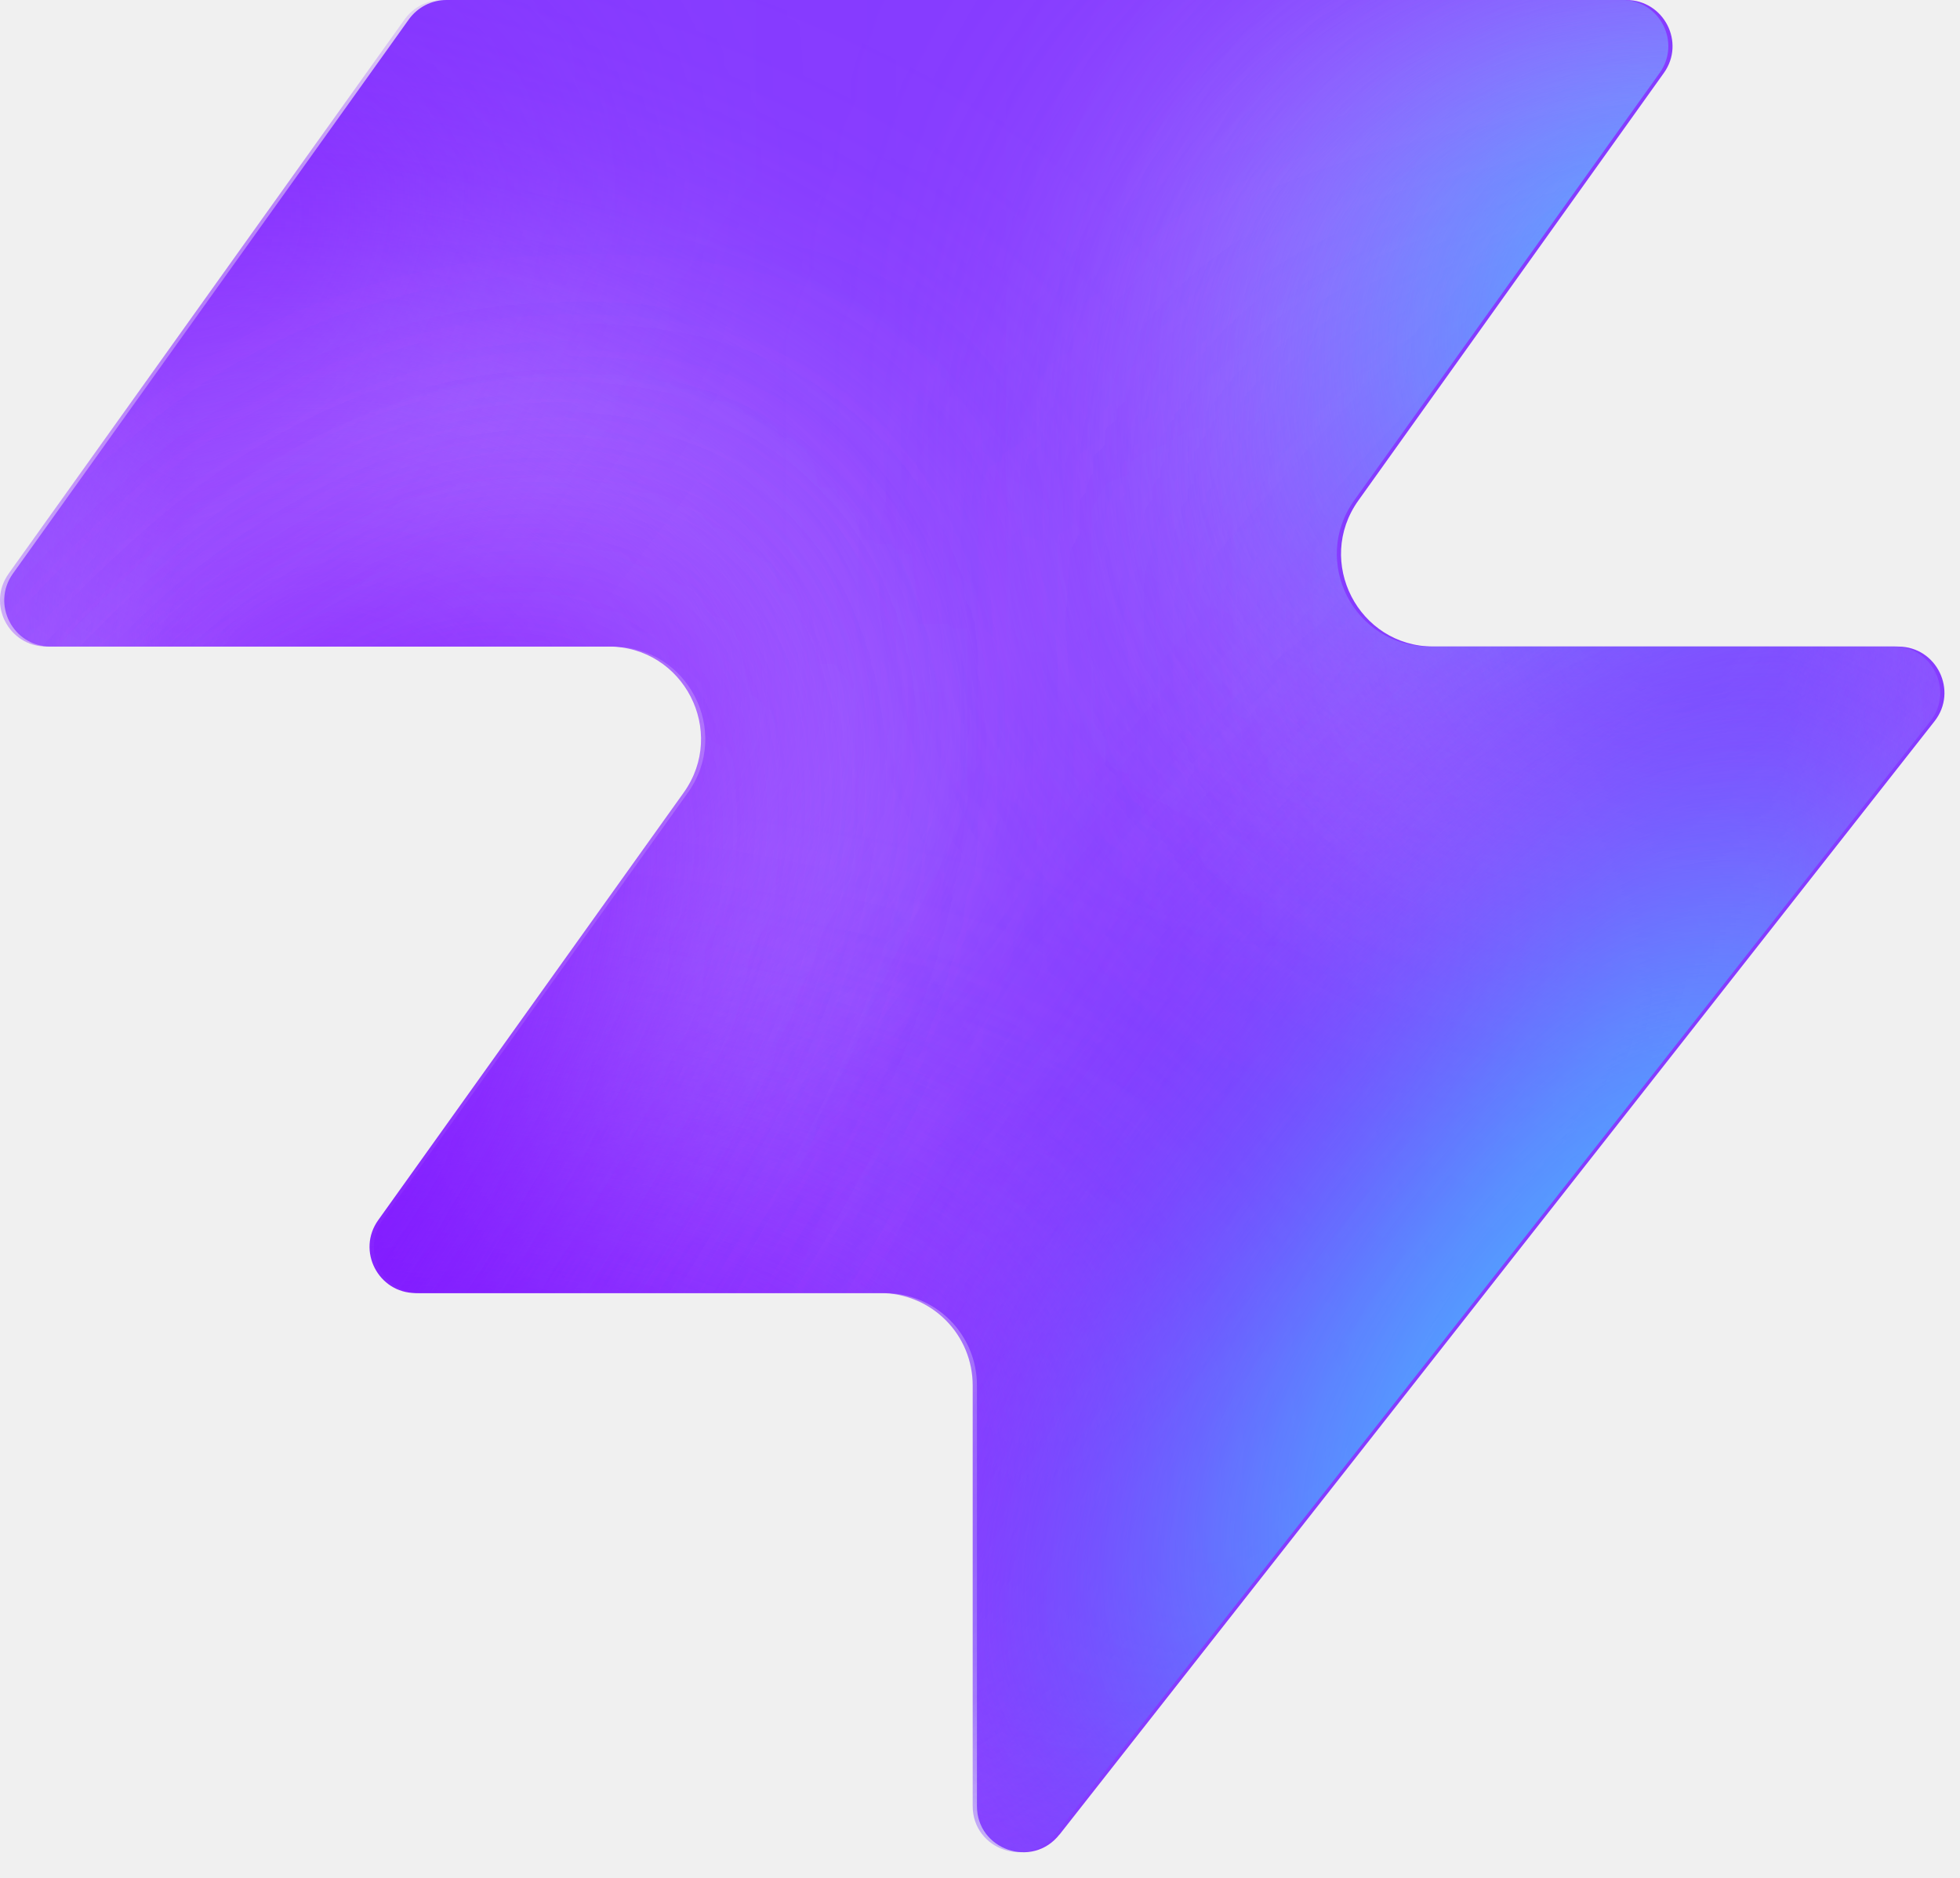
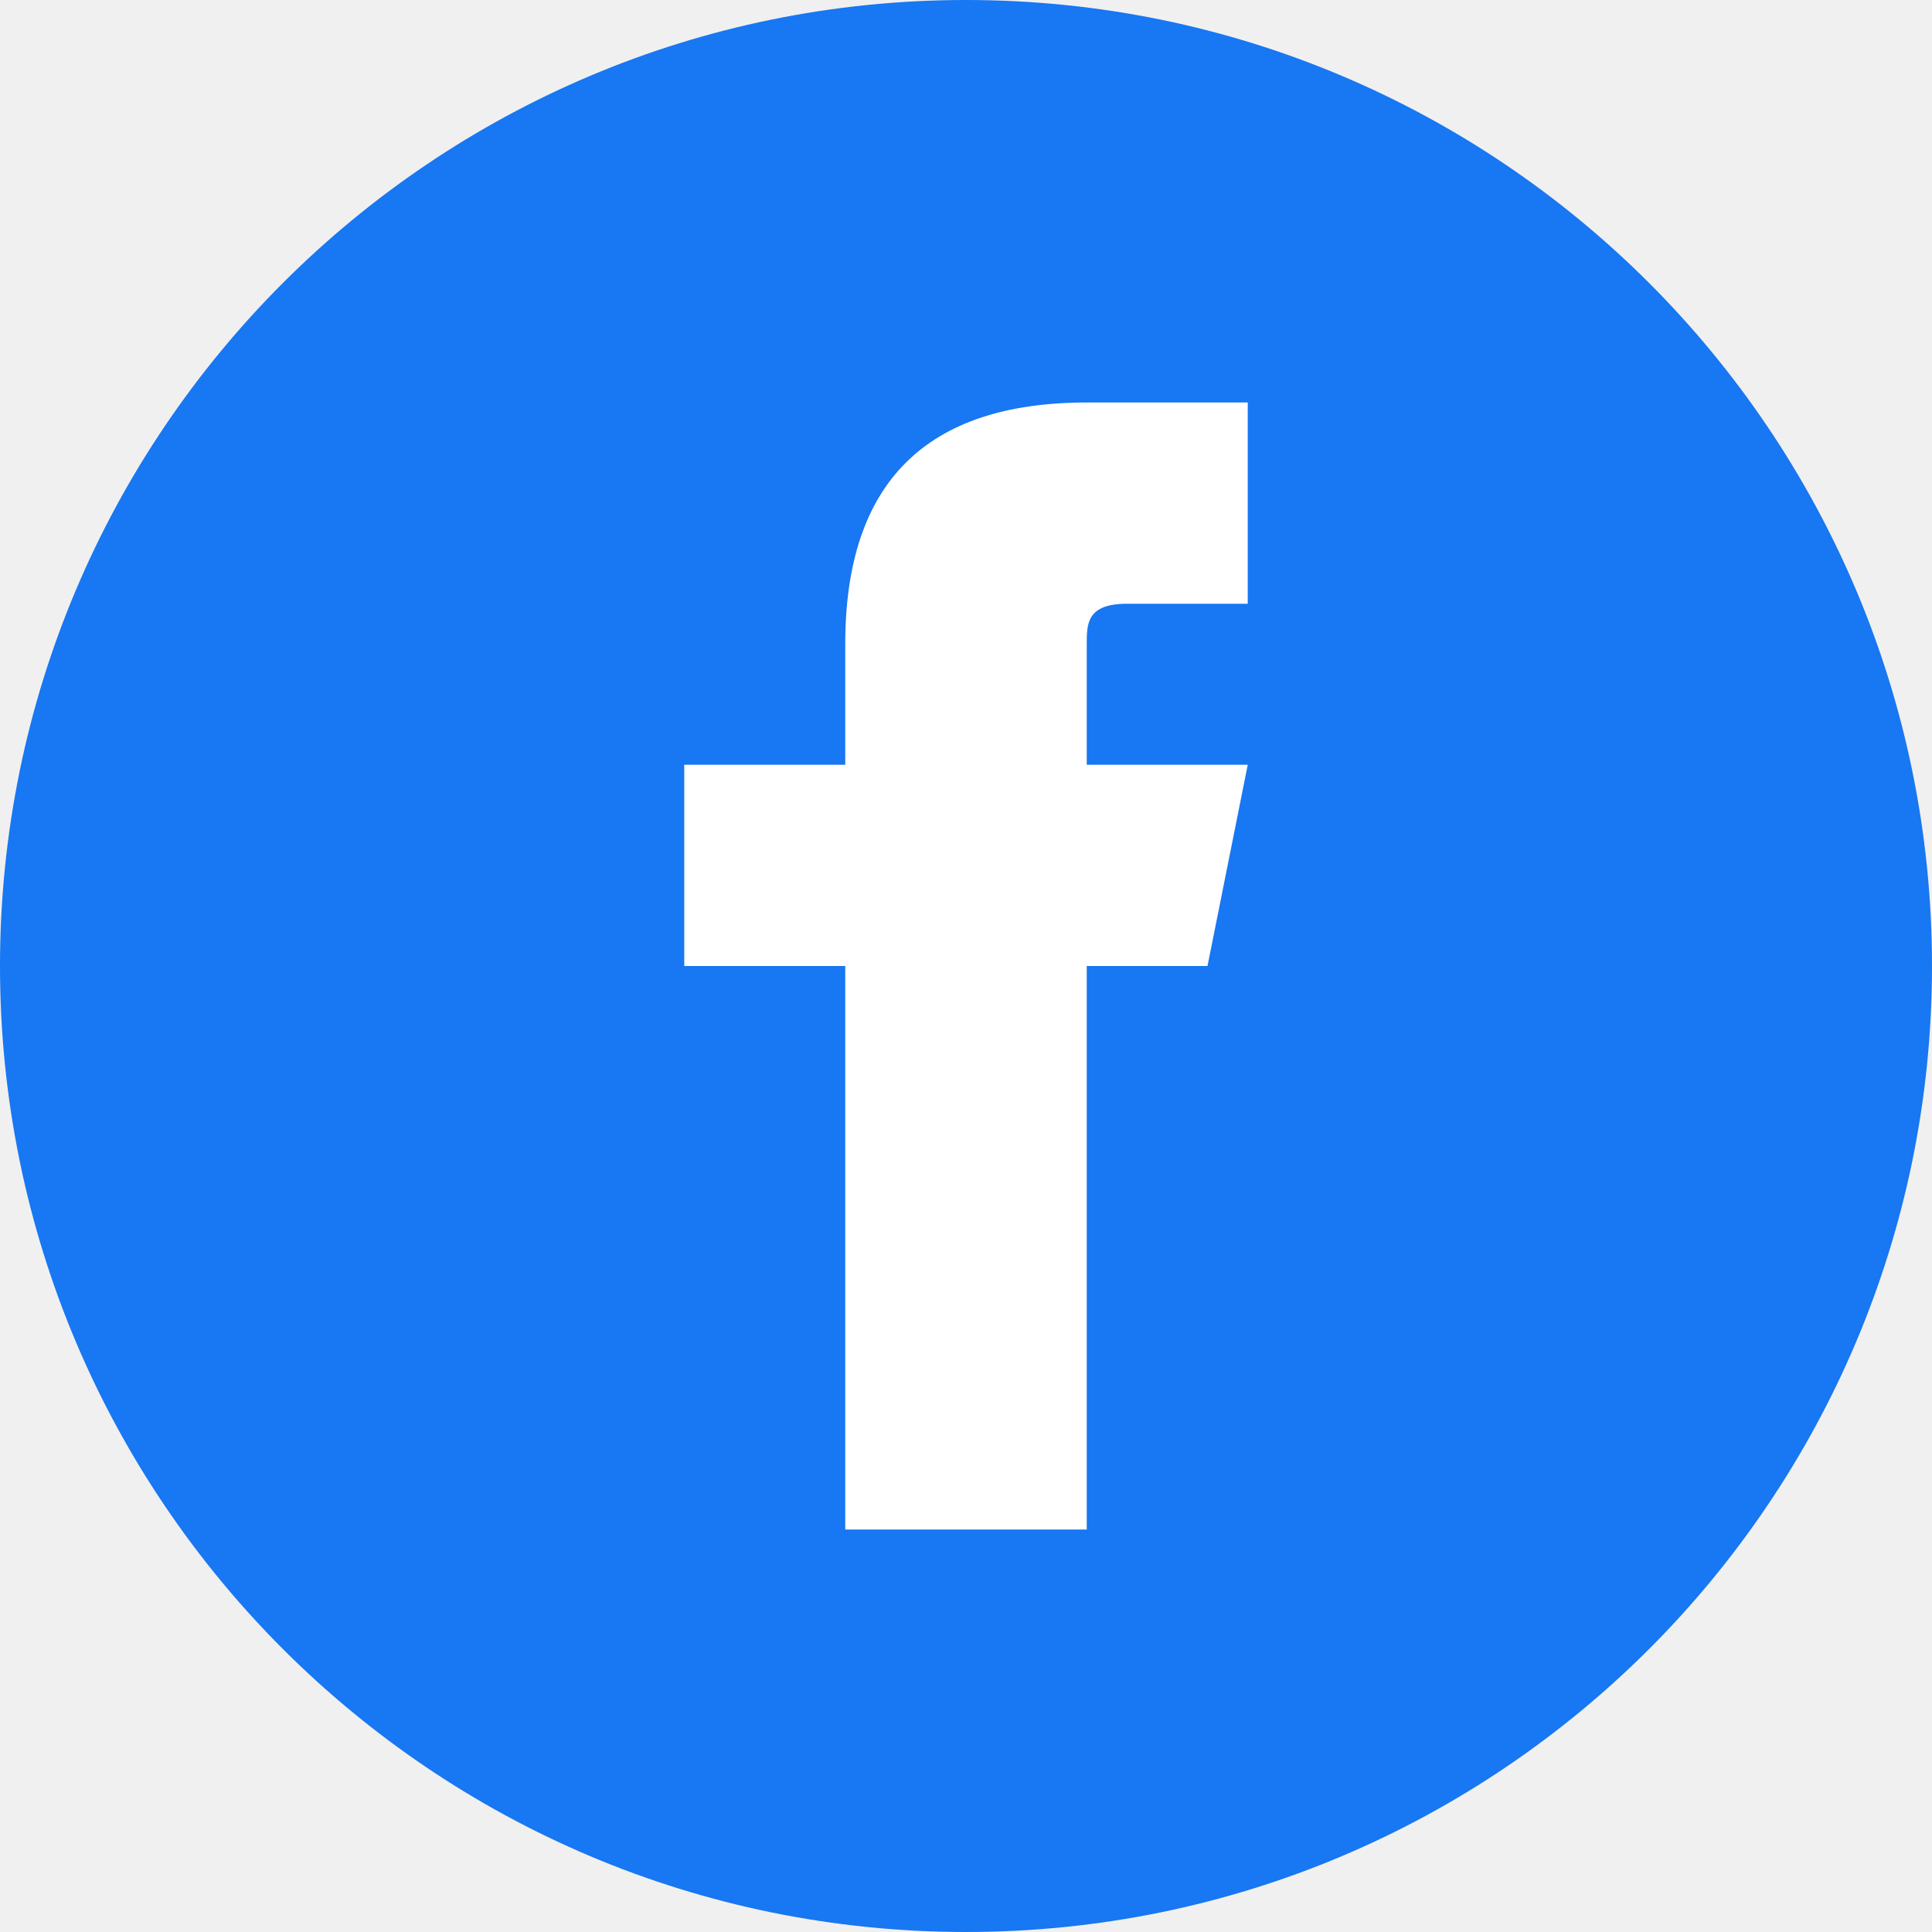
- <svg xmlns="http://www.w3.org/2000/svg" width="48" height="46" fill="none" viewBox="0 0 48 46">
-   <path fill="#863bff" d="M25.946 44.938c-.664.845-2.021.375-2.021-.698V33.937a2.26 2.26 0 0 0-2.262-2.262H10.287c-.92 0-1.456-1.04-.92-1.788l7.48-10.471c1.07-1.497 0-3.578-1.842-3.578H1.237c-.92 0-1.456-1.04-.92-1.788L10.013.474c.214-.297.556-.474.92-.474h28.894c.92 0 1.456 1.04.92 1.788l-7.48 10.471c-1.07 1.498 0 3.579 1.842 3.579h11.377c.943 0 1.473 1.088.89 1.83L25.947 44.94z" style="fill:#863bff;fill:color(display-p3 .525 .23 1);fill-opacity:1" />
-   <mask id="a" width="48" height="46" x="0" y="0" maskUnits="userSpaceOnUse" style="mask-type:alpha">
-     <path fill="#000" d="M25.842 44.938c-.664.844-2.021.375-2.021-.698V33.937a2.26 2.26 0 0 0-2.262-2.262H10.183c-.92 0-1.456-1.04-.92-1.788l7.48-10.471c1.07-1.498 0-3.579-1.842-3.579H1.133c-.92 0-1.456-1.04-.92-1.787L9.91.473c.214-.297.556-.474.92-.474h28.894c.92 0 1.456 1.04.92 1.788l-7.48 10.471c-1.07 1.498 0 3.578 1.842 3.578h11.377c.943 0 1.473 1.088.89 1.832L25.843 44.94z" style="fill:#000;fill-opacity:1" />
-   </mask>
-   <g mask="url(#a)">
-     <g filter="url(#b)">
-       <ellipse cx="5.508" cy="14.704" fill="#ede6ff" rx="5.508" ry="14.704" style="fill:#ede6ff;fill:color(display-p3 .927 .903 1);fill-opacity:1" transform="matrix(.00324 1 1 -.00324 -4.47 31.516)" />
-     </g>
-     <g filter="url(#c)">
-       <ellipse cx="10.399" cy="29.851" fill="#ede6ff" rx="10.399" ry="29.851" style="fill:#ede6ff;fill:color(display-p3 .927 .903 1);fill-opacity:1" transform="matrix(.00324 1 1 -.00324 -39.328 7.883)" />
-     </g>
-     <g filter="url(#d)">
-       <ellipse cx="5.508" cy="30.487" fill="#7e14ff" rx="5.508" ry="30.487" style="fill:#7e14ff;fill:color(display-p3 .492 .077 1);fill-opacity:1" transform="rotate(89.814 -25.913 -14.639)scale(1 -1)" />
-     </g>
-     <g filter="url(#e)">
-       <ellipse cx="5.508" cy="30.599" fill="#7e14ff" rx="5.508" ry="30.599" style="fill:#7e14ff;fill:color(display-p3 .492 .077 1);fill-opacity:1" transform="rotate(89.814 -32.644 -3.334)scale(1 -1)" />
-     </g>
-     <g filter="url(#f)">
-       <ellipse cx="5.508" cy="30.599" fill="#7e14ff" rx="5.508" ry="30.599" style="fill:#7e14ff;fill:color(display-p3 .492 .077 1);fill-opacity:1" transform="matrix(.00324 1 1 -.00324 -34.34 30.47)" />
-     </g>
-     <g filter="url(#g)">
-       <ellipse cx="14.072" cy="22.078" fill="#ede6ff" rx="14.072" ry="22.078" style="fill:#ede6ff;fill:color(display-p3 .927 .903 1);fill-opacity:1" transform="rotate(93.35 24.506 48.493)scale(-1 1)" />
-     </g>
-     <g filter="url(#h)">
-       <ellipse cx="3.47" cy="21.501" fill="#7e14ff" rx="3.47" ry="21.501" style="fill:#7e14ff;fill:color(display-p3 .492 .077 1);fill-opacity:1" transform="rotate(89.009 28.708 47.59)scale(-1 1)" />
-     </g>
-     <g filter="url(#i)">
-       <ellipse cx="3.47" cy="21.501" fill="#7e14ff" rx="3.47" ry="21.501" style="fill:#7e14ff;fill:color(display-p3 .492 .077 1);fill-opacity:1" transform="rotate(89.009 28.708 47.59)scale(-1 1)" />
-     </g>
-     <g filter="url(#j)">
-       <ellipse cx=".387" cy="8.972" fill="#7e14ff" rx="4.407" ry="29.108" style="fill:#7e14ff;fill:color(display-p3 .492 .077 1);fill-opacity:1" transform="rotate(39.51 .387 8.972)" />
-     </g>
-     <g filter="url(#k)">
-       <ellipse cx="47.523" cy="-6.092" fill="#7e14ff" rx="4.407" ry="29.108" style="fill:#7e14ff;fill:color(display-p3 .492 .077 1);fill-opacity:1" transform="rotate(37.892 47.523 -6.092)" />
-     </g>
-     <g filter="url(#l)">
-       <ellipse cx="41.412" cy="6.333" fill="#47bfff" rx="5.971" ry="9.665" style="fill:#47bfff;fill:color(display-p3 .28 .748 1);fill-opacity:1" transform="rotate(37.892 41.412 6.333)" />
-     </g>
-     <g filter="url(#m)">
-       <ellipse cx="-1.879" cy="38.332" fill="#7e14ff" rx="4.407" ry="29.108" style="fill:#7e14ff;fill:color(display-p3 .492 .077 1);fill-opacity:1" transform="rotate(37.892 -1.88 38.332)" />
-     </g>
-     <g filter="url(#n)">
-       <ellipse cx="-1.879" cy="38.332" fill="#7e14ff" rx="4.407" ry="29.108" style="fill:#7e14ff;fill:color(display-p3 .492 .077 1);fill-opacity:1" transform="rotate(37.892 -1.88 38.332)" />
-     </g>
-     <g filter="url(#o)">
-       <ellipse cx="35.651" cy="29.907" fill="#7e14ff" rx="4.407" ry="29.108" style="fill:#7e14ff;fill:color(display-p3 .492 .077 1);fill-opacity:1" transform="rotate(37.892 35.651 29.907)" />
-     </g>
-     <g filter="url(#p)">
-       <ellipse cx="38.418" cy="32.4" fill="#47bfff" rx="5.971" ry="15.297" style="fill:#47bfff;fill:color(display-p3 .28 .748 1);fill-opacity:1" transform="rotate(37.892 38.418 32.4)" />
-     </g>
-   </g>
-   <defs>
-     <filter id="b" width="60.045" height="41.654" x="-19.77" y="16.149" color-interpolation-filters="sRGB" filterUnits="userSpaceOnUse">
-       <feFlood flood-opacity="0" result="BackgroundImageFix" />
-       <feBlend in="SourceGraphic" in2="BackgroundImageFix" result="shape" />
-       <feGaussianBlur result="effect1_foregroundBlur_2002_17158" stdDeviation="7.659" />
-     </filter>
-     <filter id="c" width="90.34" height="51.437" x="-54.613" y="-7.533" color-interpolation-filters="sRGB" filterUnits="userSpaceOnUse">
-       <feFlood flood-opacity="0" result="BackgroundImageFix" />
-       <feBlend in="SourceGraphic" in2="BackgroundImageFix" result="shape" />
-       <feGaussianBlur result="effect1_foregroundBlur_2002_17158" stdDeviation="7.659" />
-     </filter>
-     <filter id="d" width="79.355" height="29.4" x="-49.64" y="2.03" color-interpolation-filters="sRGB" filterUnits="userSpaceOnUse">
-       <feFlood flood-opacity="0" result="BackgroundImageFix" />
-       <feBlend in="SourceGraphic" in2="BackgroundImageFix" result="shape" />
-       <feGaussianBlur result="effect1_foregroundBlur_2002_17158" stdDeviation="4.596" />
-     </filter>
-     <filter id="e" width="79.579" height="29.4" x="-45.045" y="20.029" color-interpolation-filters="sRGB" filterUnits="userSpaceOnUse">
-       <feFlood flood-opacity="0" result="BackgroundImageFix" />
-       <feBlend in="SourceGraphic" in2="BackgroundImageFix" result="shape" />
-       <feGaussianBlur result="effect1_foregroundBlur_2002_17158" stdDeviation="4.596" />
-     </filter>
-     <filter id="f" width="79.579" height="29.4" x="-43.513" y="21.178" color-interpolation-filters="sRGB" filterUnits="userSpaceOnUse">
-       <feFlood flood-opacity="0" result="BackgroundImageFix" />
-       <feBlend in="SourceGraphic" in2="BackgroundImageFix" result="shape" />
-       <feGaussianBlur result="effect1_foregroundBlur_2002_17158" stdDeviation="4.596" />
-     </filter>
-     <filter id="g" width="74.749" height="58.852" x="15.756" y="-17.901" color-interpolation-filters="sRGB" filterUnits="userSpaceOnUse">
-       <feFlood flood-opacity="0" result="BackgroundImageFix" />
-       <feBlend in="SourceGraphic" in2="BackgroundImageFix" result="shape" />
-       <feGaussianBlur result="effect1_foregroundBlur_2002_17158" stdDeviation="7.659" />
-     </filter>
-     <filter id="h" width="61.377" height="25.362" x="23.548" y="2.284" color-interpolation-filters="sRGB" filterUnits="userSpaceOnUse">
-       <feFlood flood-opacity="0" result="BackgroundImageFix" />
-       <feBlend in="SourceGraphic" in2="BackgroundImageFix" result="shape" />
-       <feGaussianBlur result="effect1_foregroundBlur_2002_17158" stdDeviation="4.596" />
-     </filter>
-     <filter id="i" width="61.377" height="25.362" x="23.548" y="2.284" color-interpolation-filters="sRGB" filterUnits="userSpaceOnUse">
-       <feFlood flood-opacity="0" result="BackgroundImageFix" />
-       <feBlend in="SourceGraphic" in2="BackgroundImageFix" result="shape" />
-       <feGaussianBlur result="effect1_foregroundBlur_2002_17158" stdDeviation="4.596" />
-     </filter>
-     <filter id="j" width="56.045" height="63.649" x="-27.636" y="-22.853" color-interpolation-filters="sRGB" filterUnits="userSpaceOnUse">
-       <feFlood flood-opacity="0" result="BackgroundImageFix" />
-       <feBlend in="SourceGraphic" in2="BackgroundImageFix" result="shape" />
-       <feGaussianBlur result="effect1_foregroundBlur_2002_17158" stdDeviation="4.596" />
-     </filter>
-     <filter id="k" width="54.814" height="64.646" x="20.116" y="-38.415" color-interpolation-filters="sRGB" filterUnits="userSpaceOnUse">
-       <feFlood flood-opacity="0" result="BackgroundImageFix" />
-       <feBlend in="SourceGraphic" in2="BackgroundImageFix" result="shape" />
-       <feGaussianBlur result="effect1_foregroundBlur_2002_17158" stdDeviation="4.596" />
-     </filter>
-     <filter id="l" width="33.541" height="35.313" x="24.641" y="-11.323" color-interpolation-filters="sRGB" filterUnits="userSpaceOnUse">
-       <feFlood flood-opacity="0" result="BackgroundImageFix" />
-       <feBlend in="SourceGraphic" in2="BackgroundImageFix" result="shape" />
-       <feGaussianBlur result="effect1_foregroundBlur_2002_17158" stdDeviation="4.596" />
-     </filter>
-     <filter id="m" width="54.814" height="64.646" x="-29.286" y="6.009" color-interpolation-filters="sRGB" filterUnits="userSpaceOnUse">
-       <feFlood flood-opacity="0" result="BackgroundImageFix" />
-       <feBlend in="SourceGraphic" in2="BackgroundImageFix" result="shape" />
-       <feGaussianBlur result="effect1_foregroundBlur_2002_17158" stdDeviation="4.596" />
-     </filter>
-     <filter id="n" width="54.814" height="64.646" x="-29.286" y="6.009" color-interpolation-filters="sRGB" filterUnits="userSpaceOnUse">
-       <feFlood flood-opacity="0" result="BackgroundImageFix" />
-       <feBlend in="SourceGraphic" in2="BackgroundImageFix" result="shape" />
-       <feGaussianBlur result="effect1_foregroundBlur_2002_17158" stdDeviation="4.596" />
-     </filter>
-     <filter id="o" width="54.814" height="64.646" x="8.244" y="-2.416" color-interpolation-filters="sRGB" filterUnits="userSpaceOnUse">
-       <feFlood flood-opacity="0" result="BackgroundImageFix" />
-       <feBlend in="SourceGraphic" in2="BackgroundImageFix" result="shape" />
-       <feGaussianBlur result="effect1_foregroundBlur_2002_17158" stdDeviation="4.596" />
-     </filter>
-     <filter id="p" width="39.409" height="43.623" x="18.713" y="10.588" color-interpolation-filters="sRGB" filterUnits="userSpaceOnUse">
-       <feFlood flood-opacity="0" result="BackgroundImageFix" />
-       <feBlend in="SourceGraphic" in2="BackgroundImageFix" result="shape" />
-       <feGaussianBlur result="effect1_foregroundBlur_2002_17158" stdDeviation="4.596" />
-     </filter>
-   </defs>
+ <svg xmlns="http://www.w3.org/2000/svg" viewBox="0 0 48 48" width="48" height="48">
+   <circle cx="24" cy="24" r="24" fill="#1877F2" />
+   <path d="M33 24h-6v14h-6V24h-4v-5h4v-3c0-4 2-6 6-6h4v5h-3c-1 0-1 .5-1 1v3h4l-1 5z" fill="white" />
</svg>
